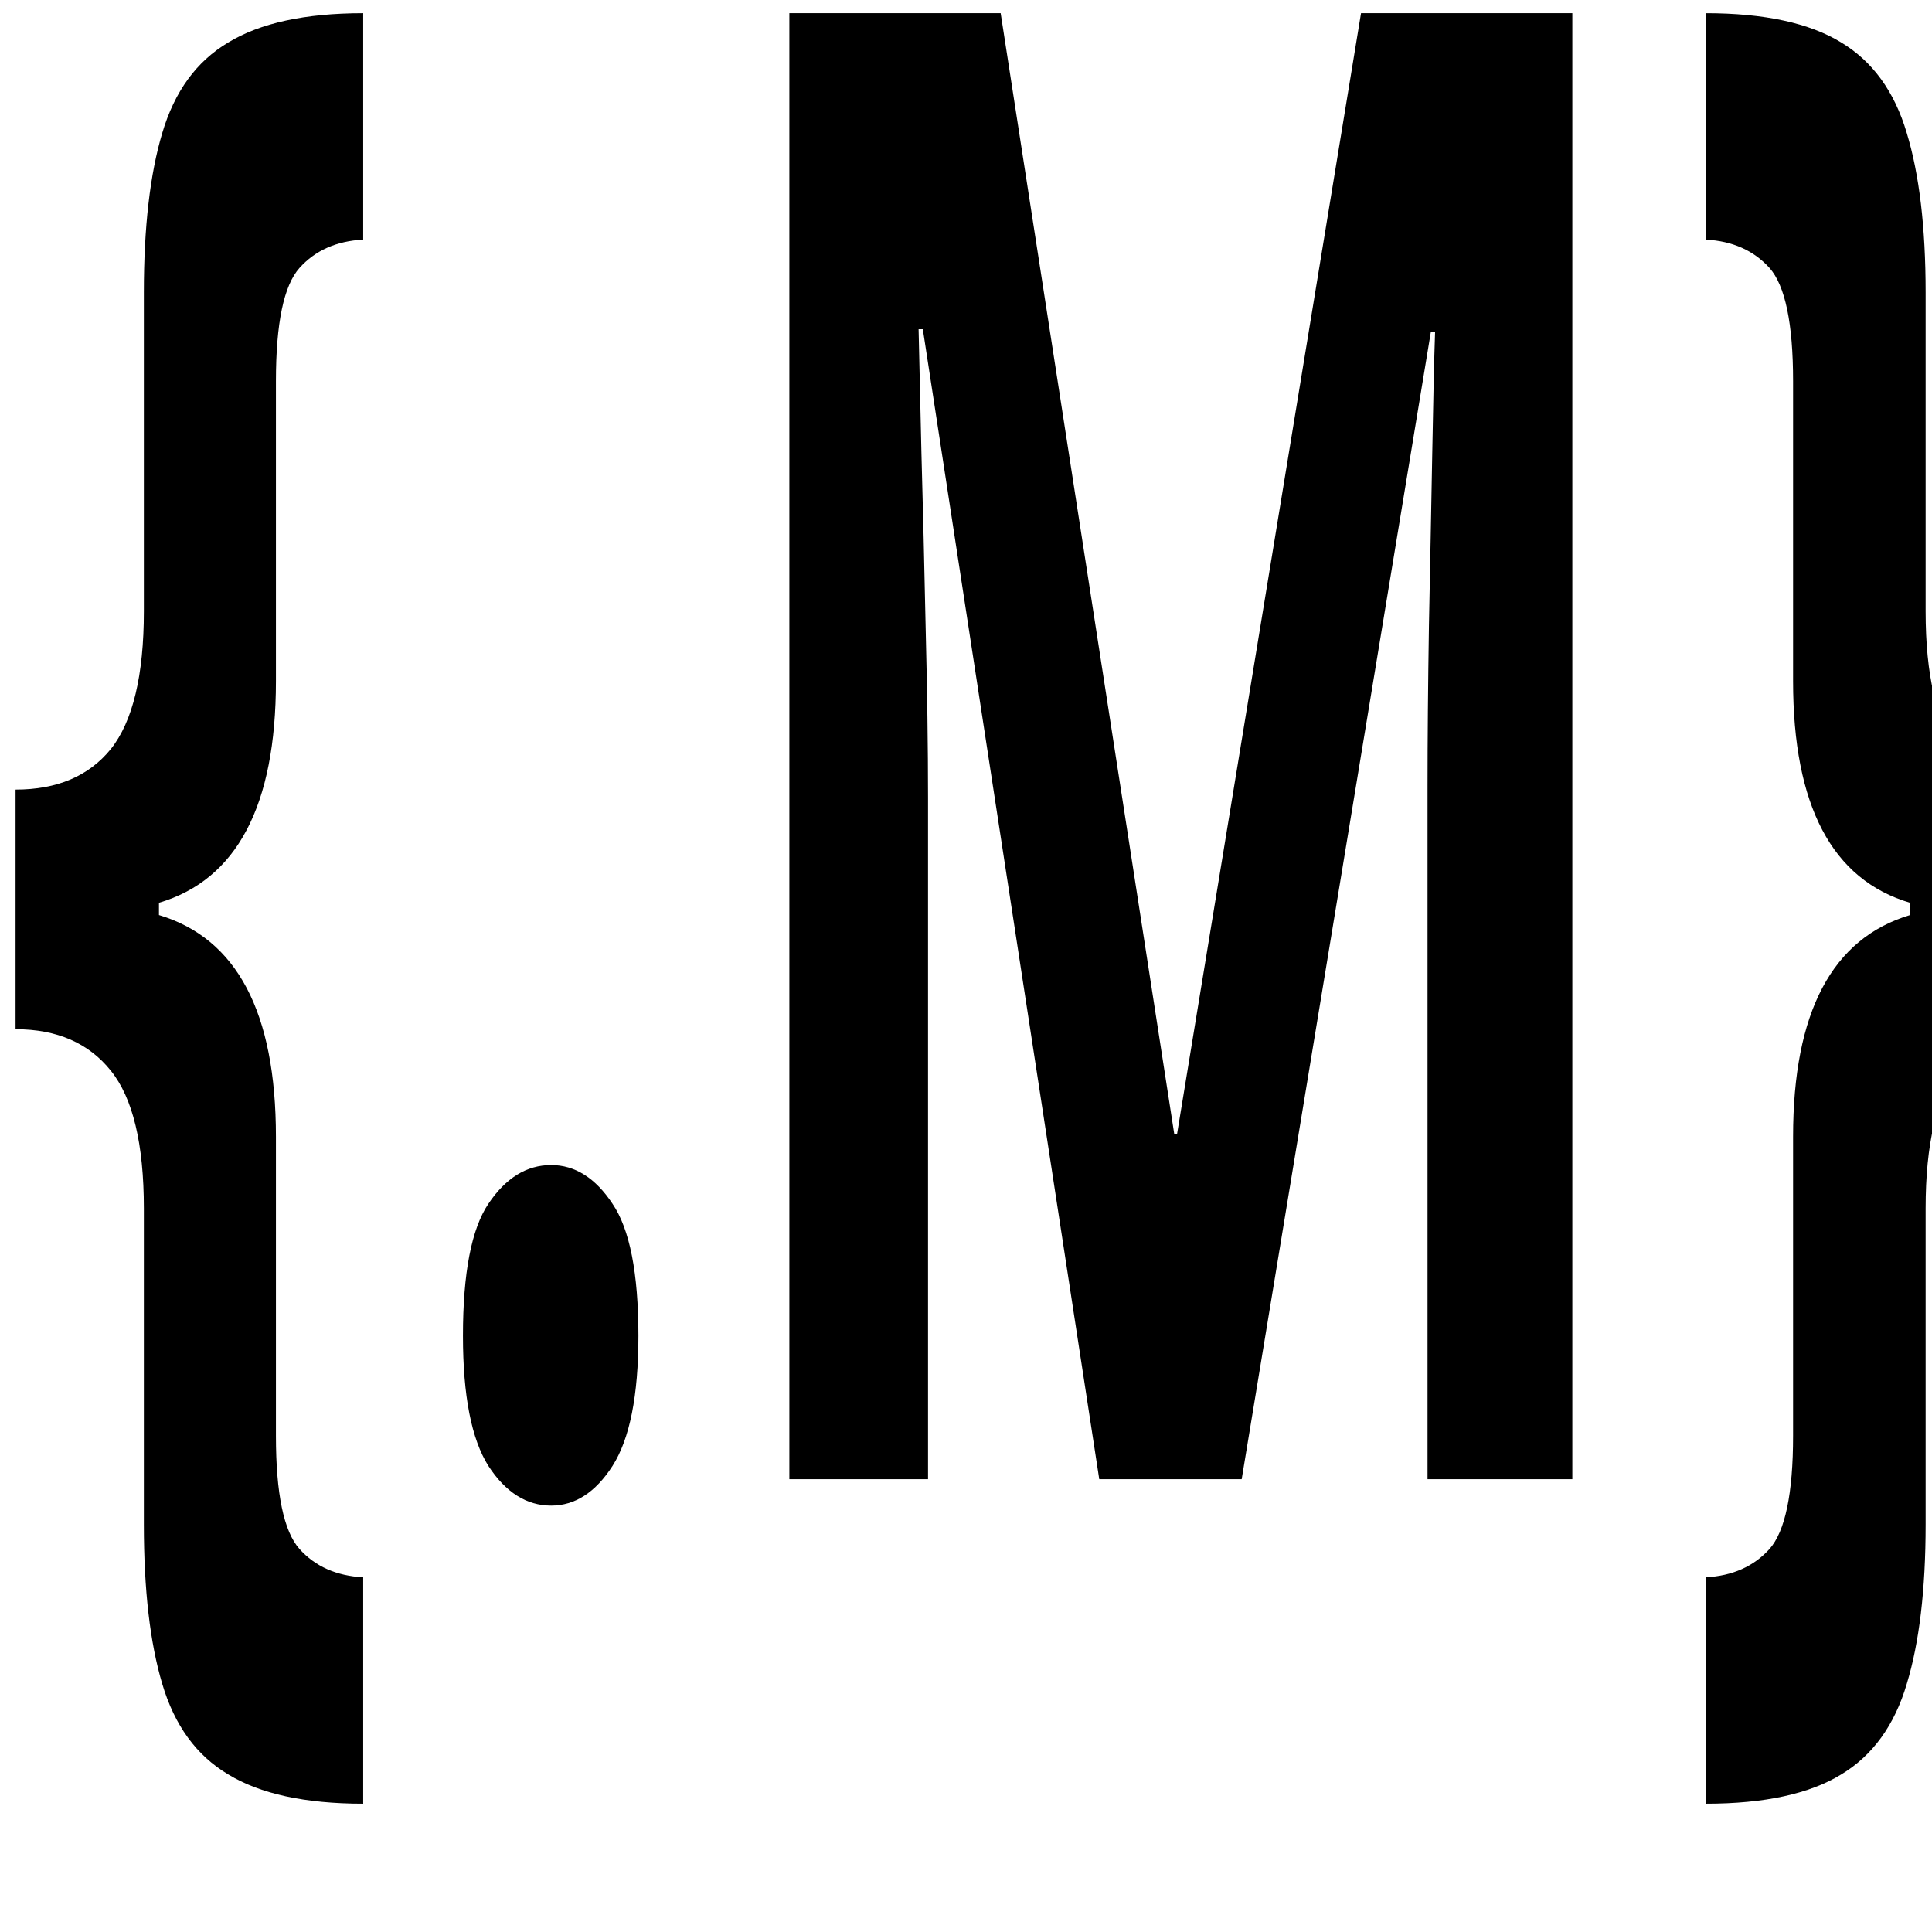
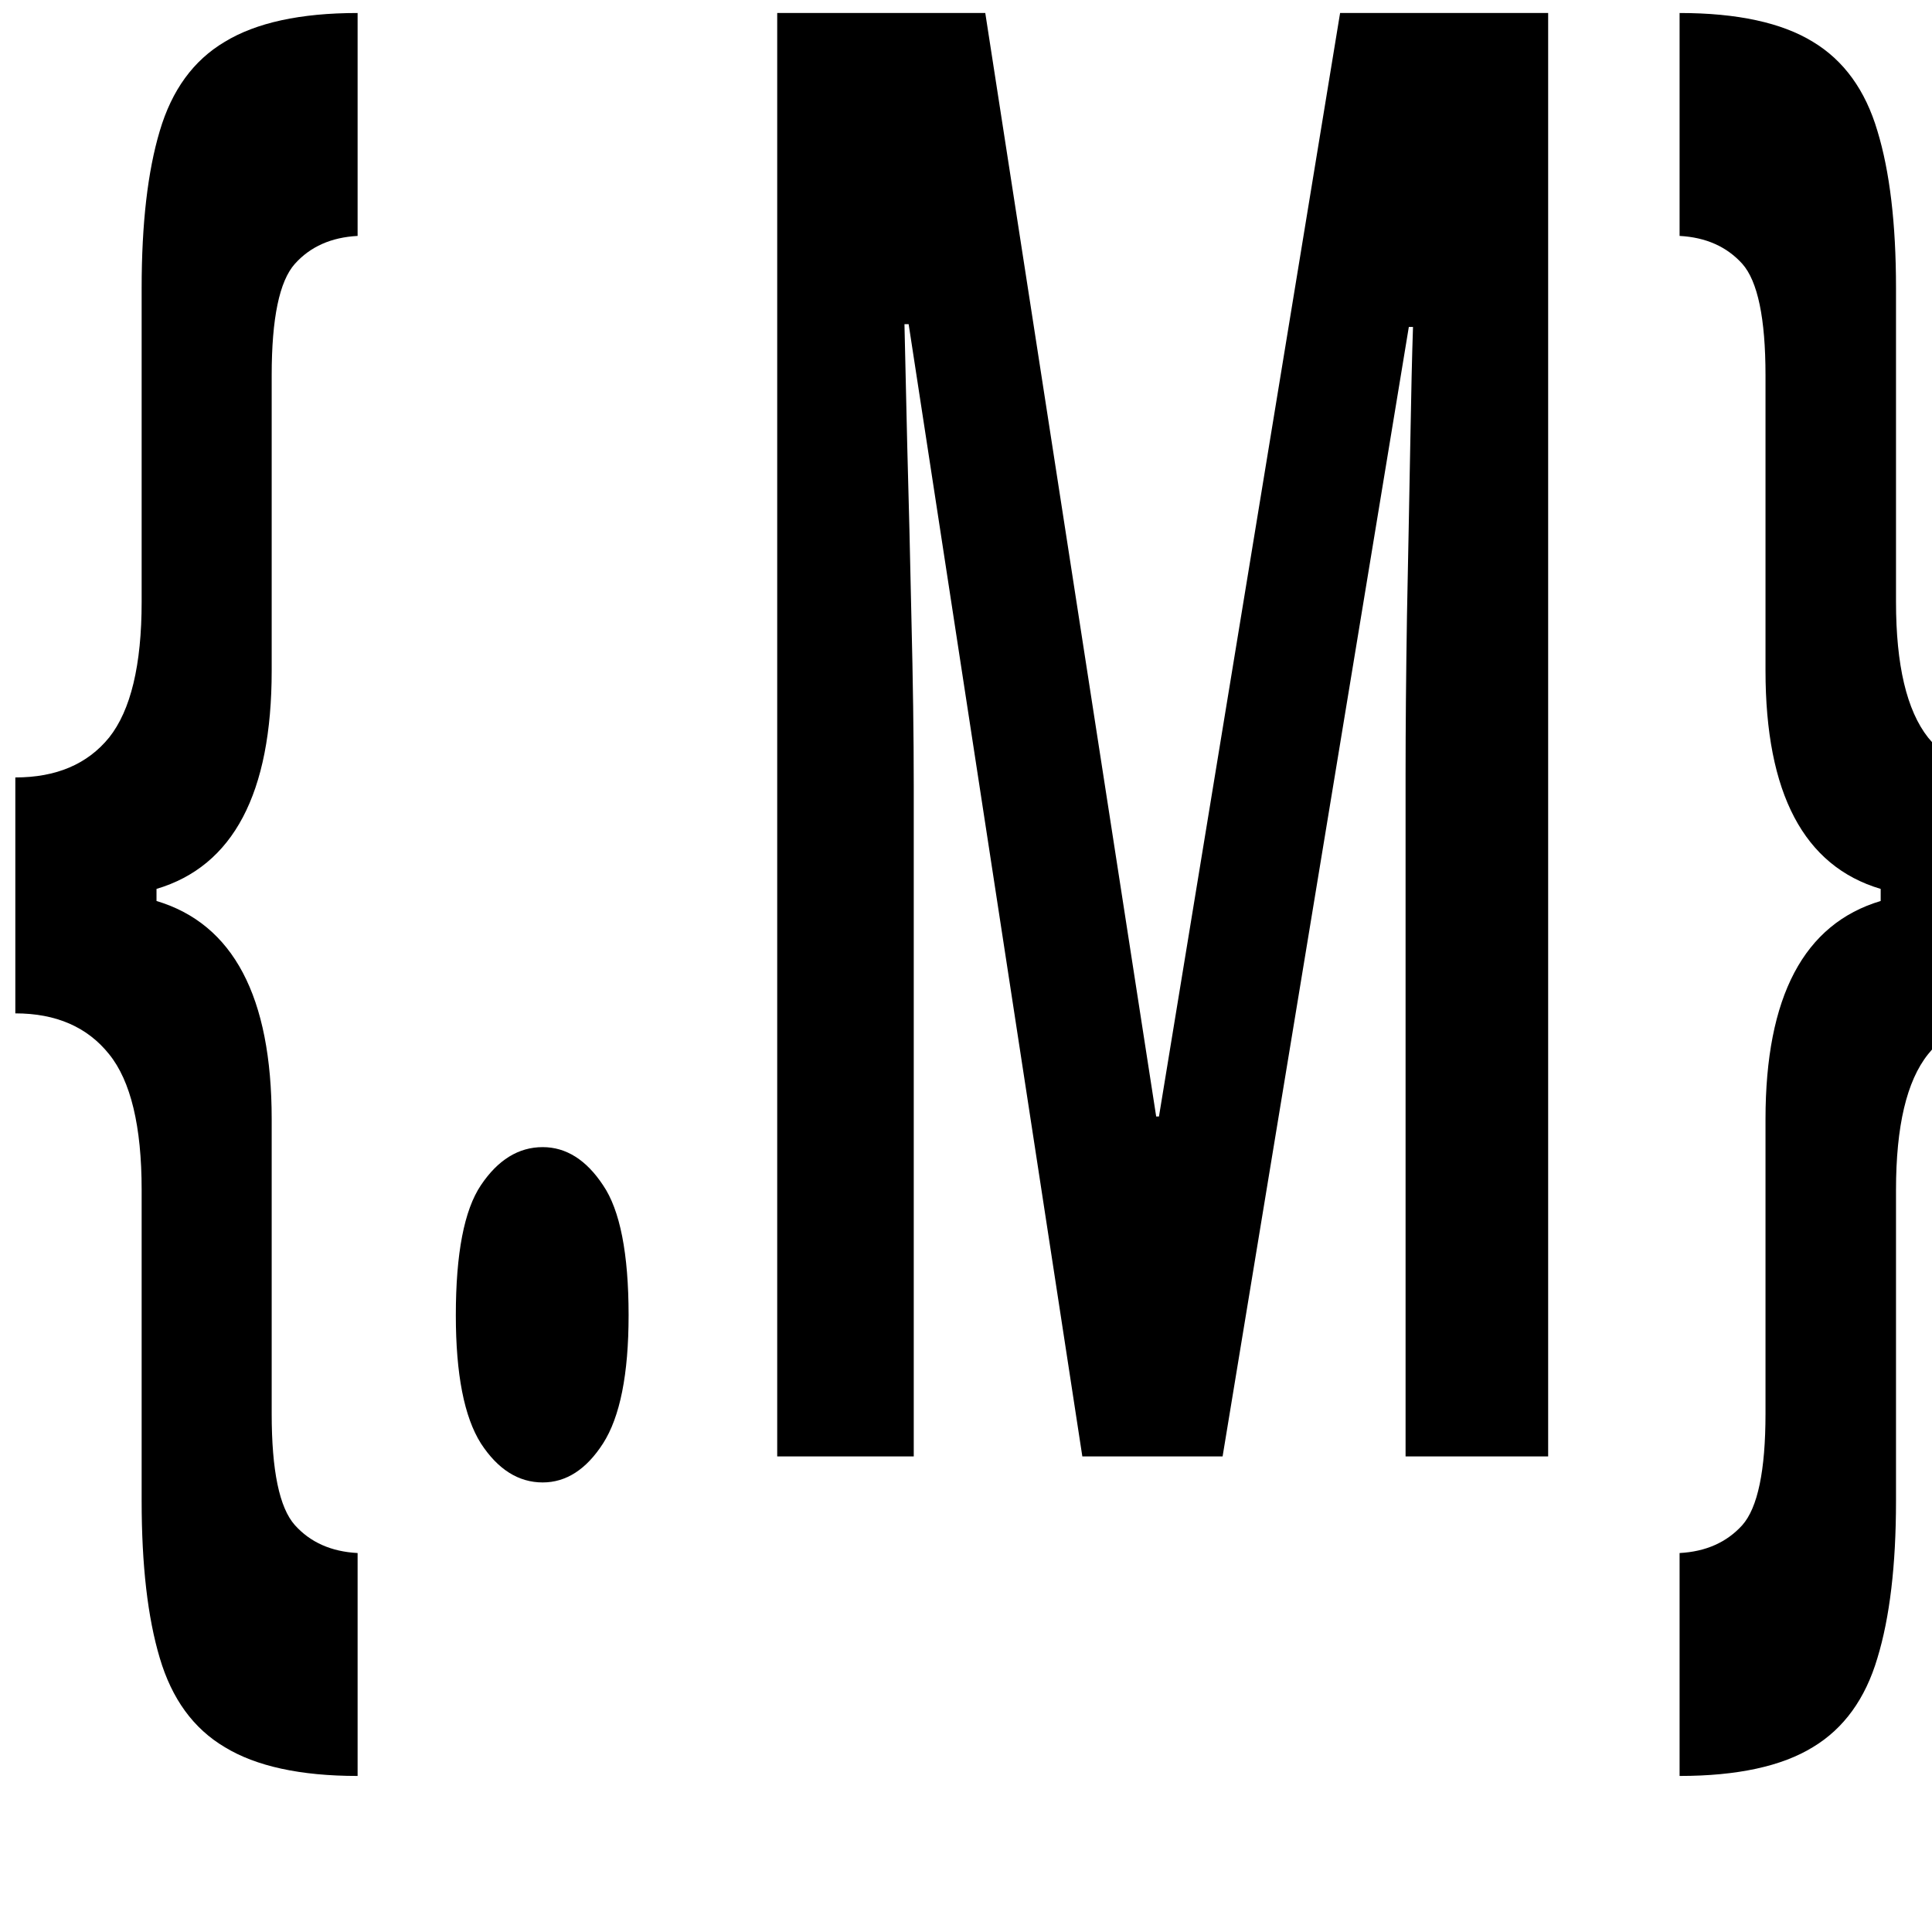
- <svg xmlns="http://www.w3.org/2000/svg" viewBox="0 0 64 64">
-   <text x="0" y="24.5" font-size="34" font-family="'IBM Plex-Sans', sans-serif" font-weight="800" letter-spacing="0" transform="scale(1 2)">
+ <svg xmlns="http://www.w3.org/2000/svg" viewBox="0 0 65 65">
+   <text x="0" y="24.5" font-size="34" font-family="'IBM Plex-Sans', sans-serif" font-weight="800" letter-spacing="0" transform="scale(1 2.0)">
    {.M}
  </text>
</svg>
